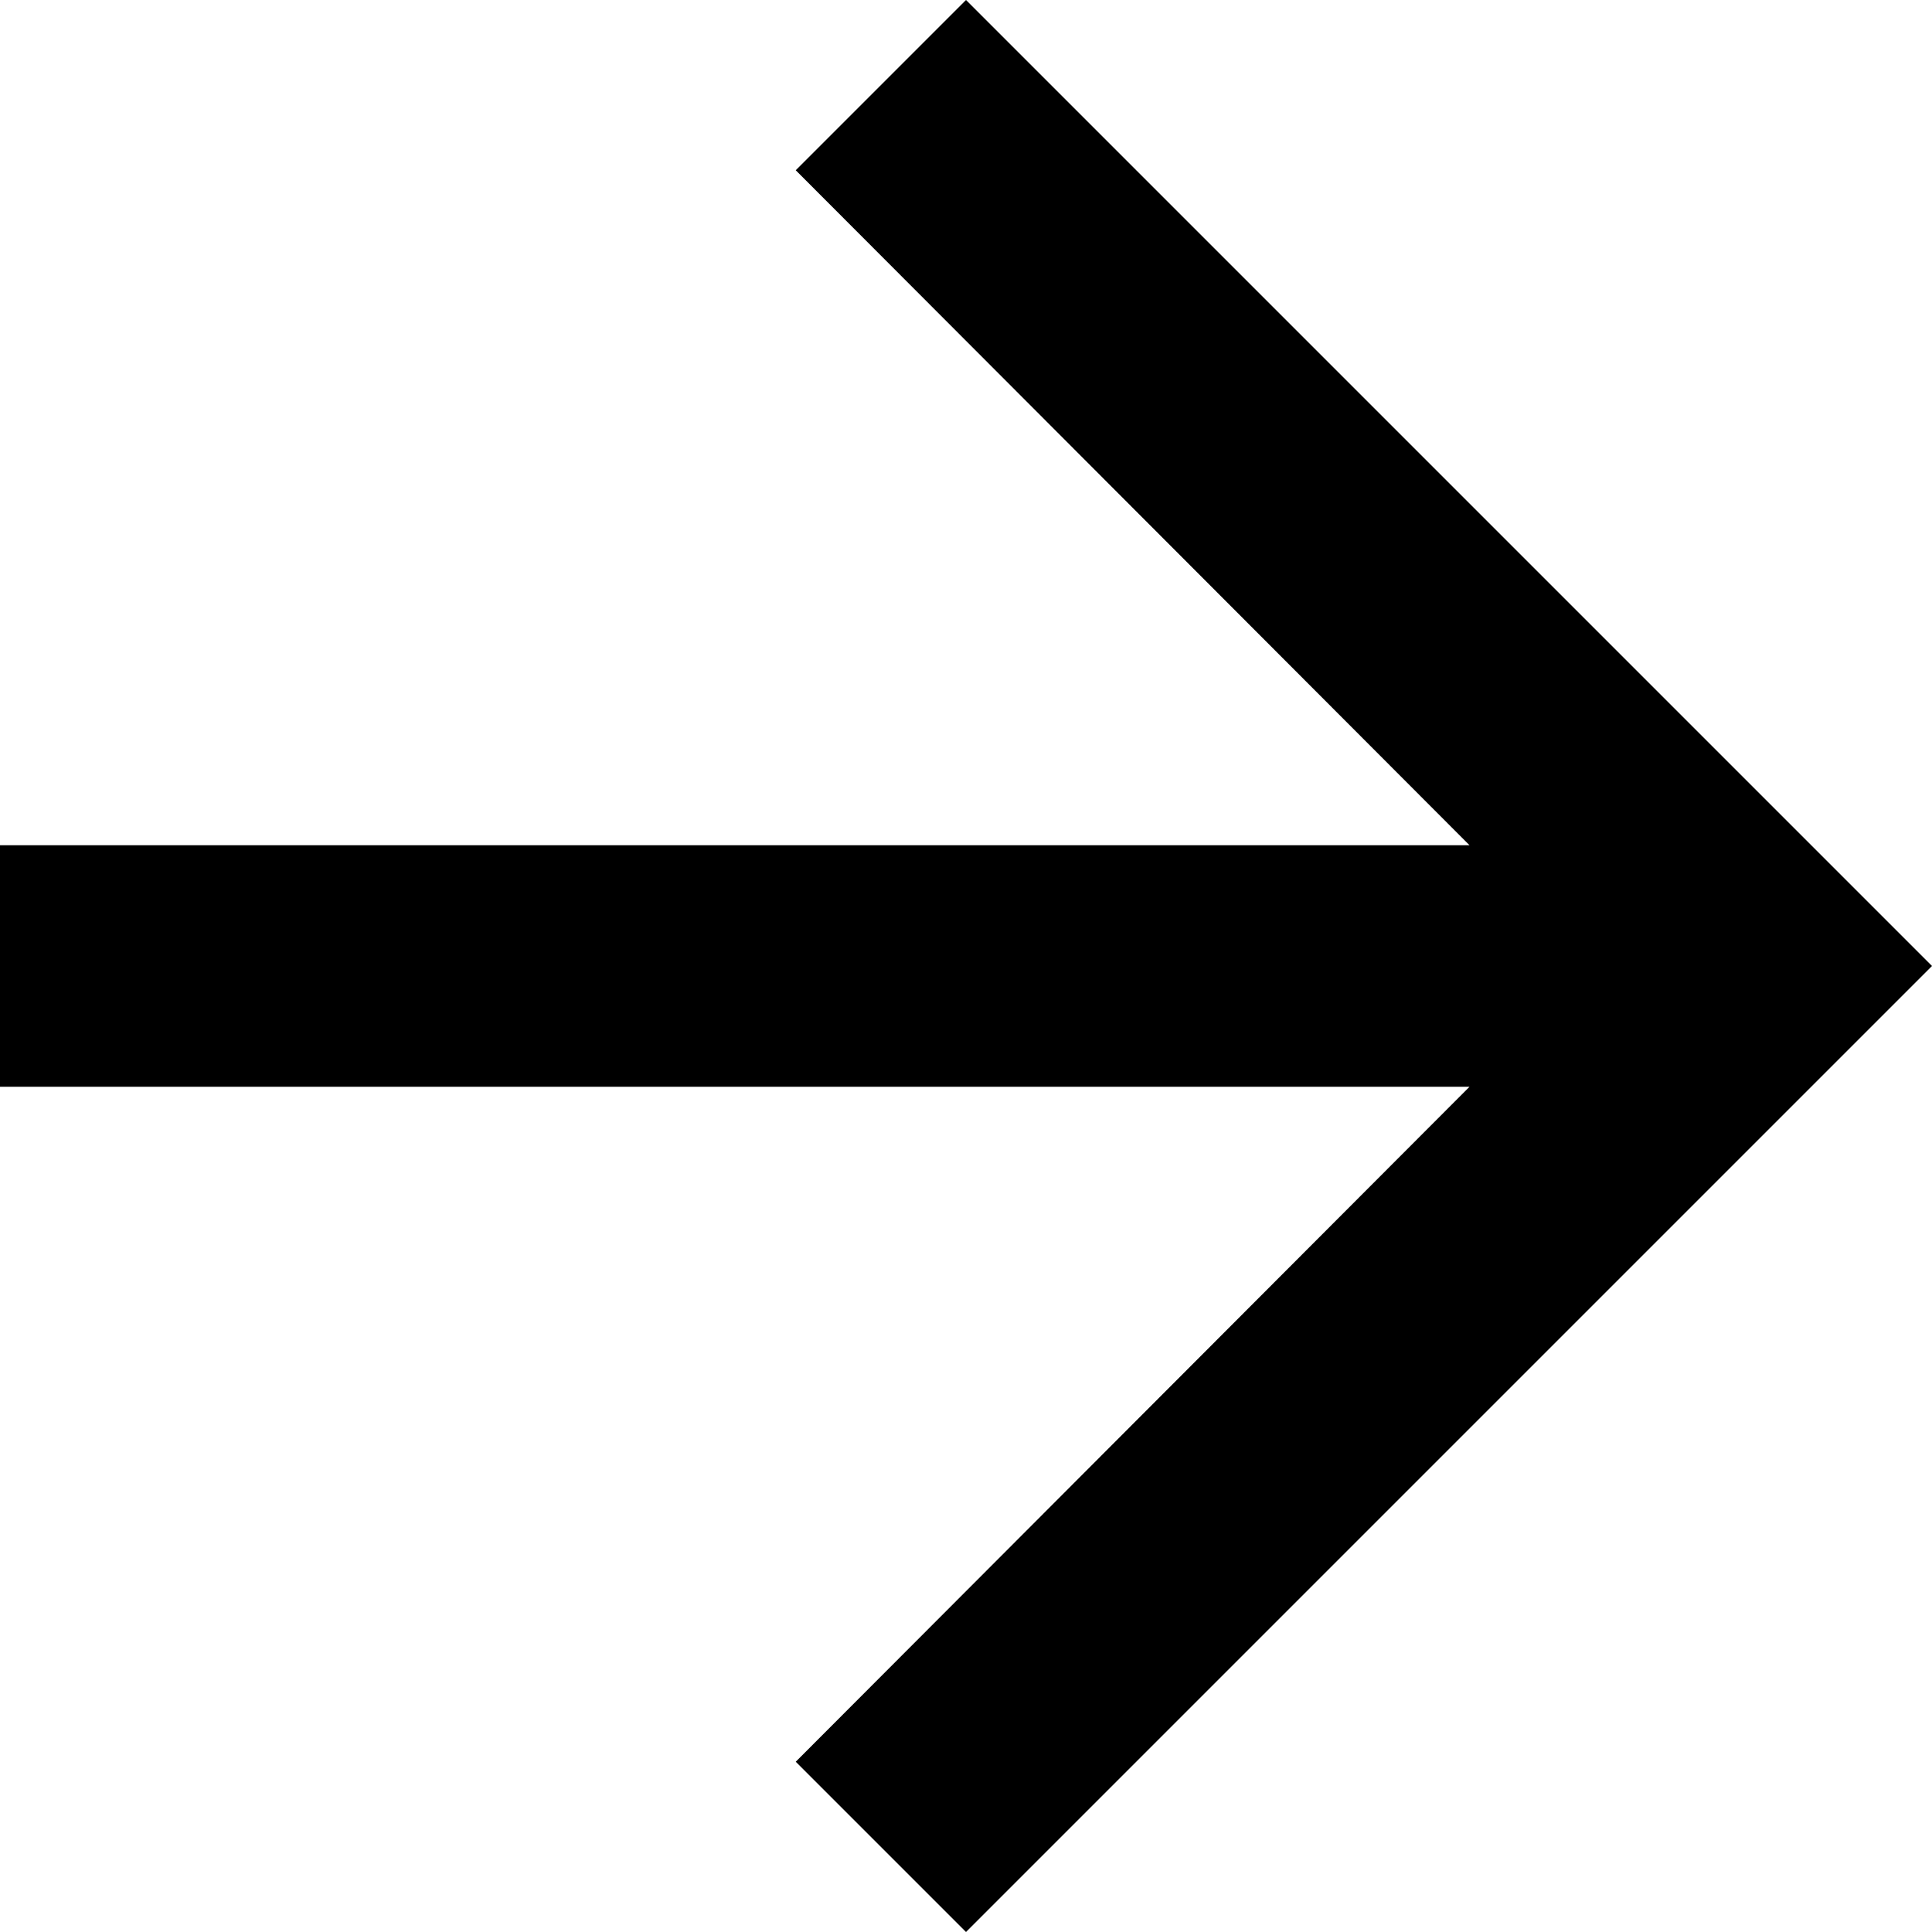
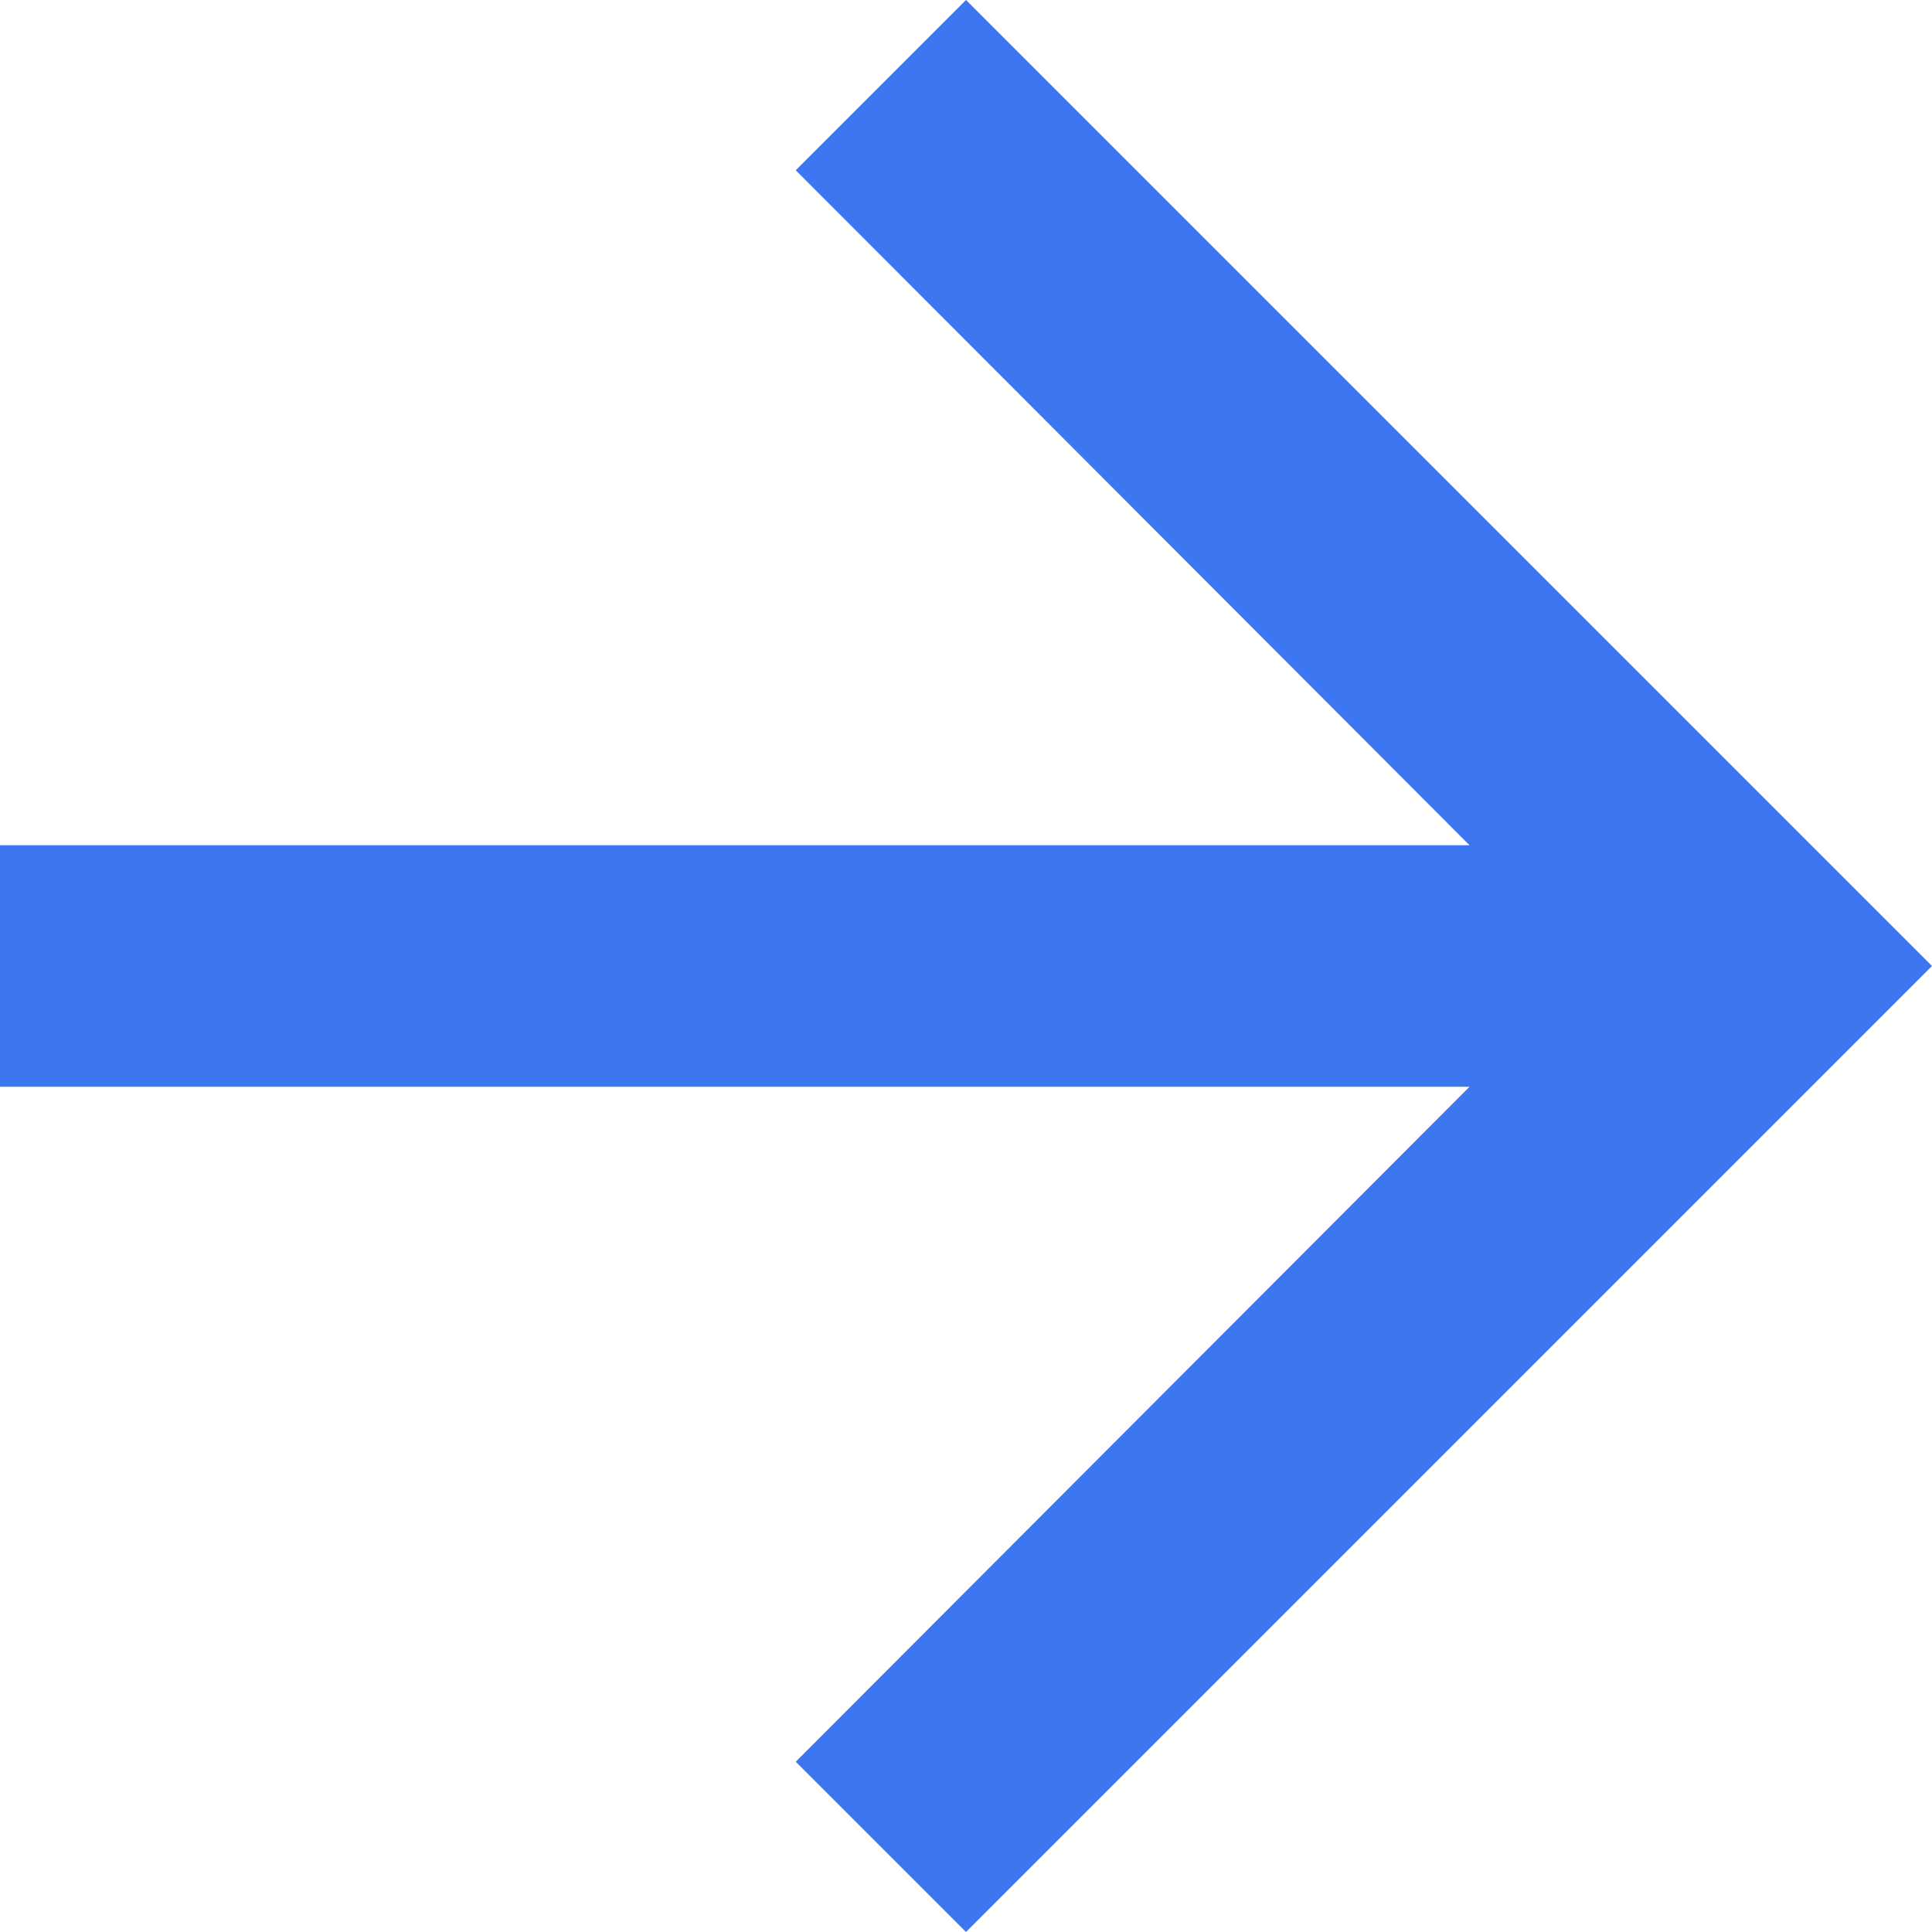
<svg xmlns="http://www.w3.org/2000/svg" width="16" height="16">
  <g fill="none" fill-rule="evenodd">
    <path d="M-4-4h24v24H-4z" />
-     <path fill="#000" d="M8 0L6.59 1.41 12.17 7H0v2h12.17l-5.58 5.59L8 16l8-8z" />
+     <path fill="#3c76f0" class="inherit-fill" d="M8 0L6.59 1.41 12.17 7H0v2h12.17l-5.58 5.59L8 16l8-8z" />
  </g>
</svg>
